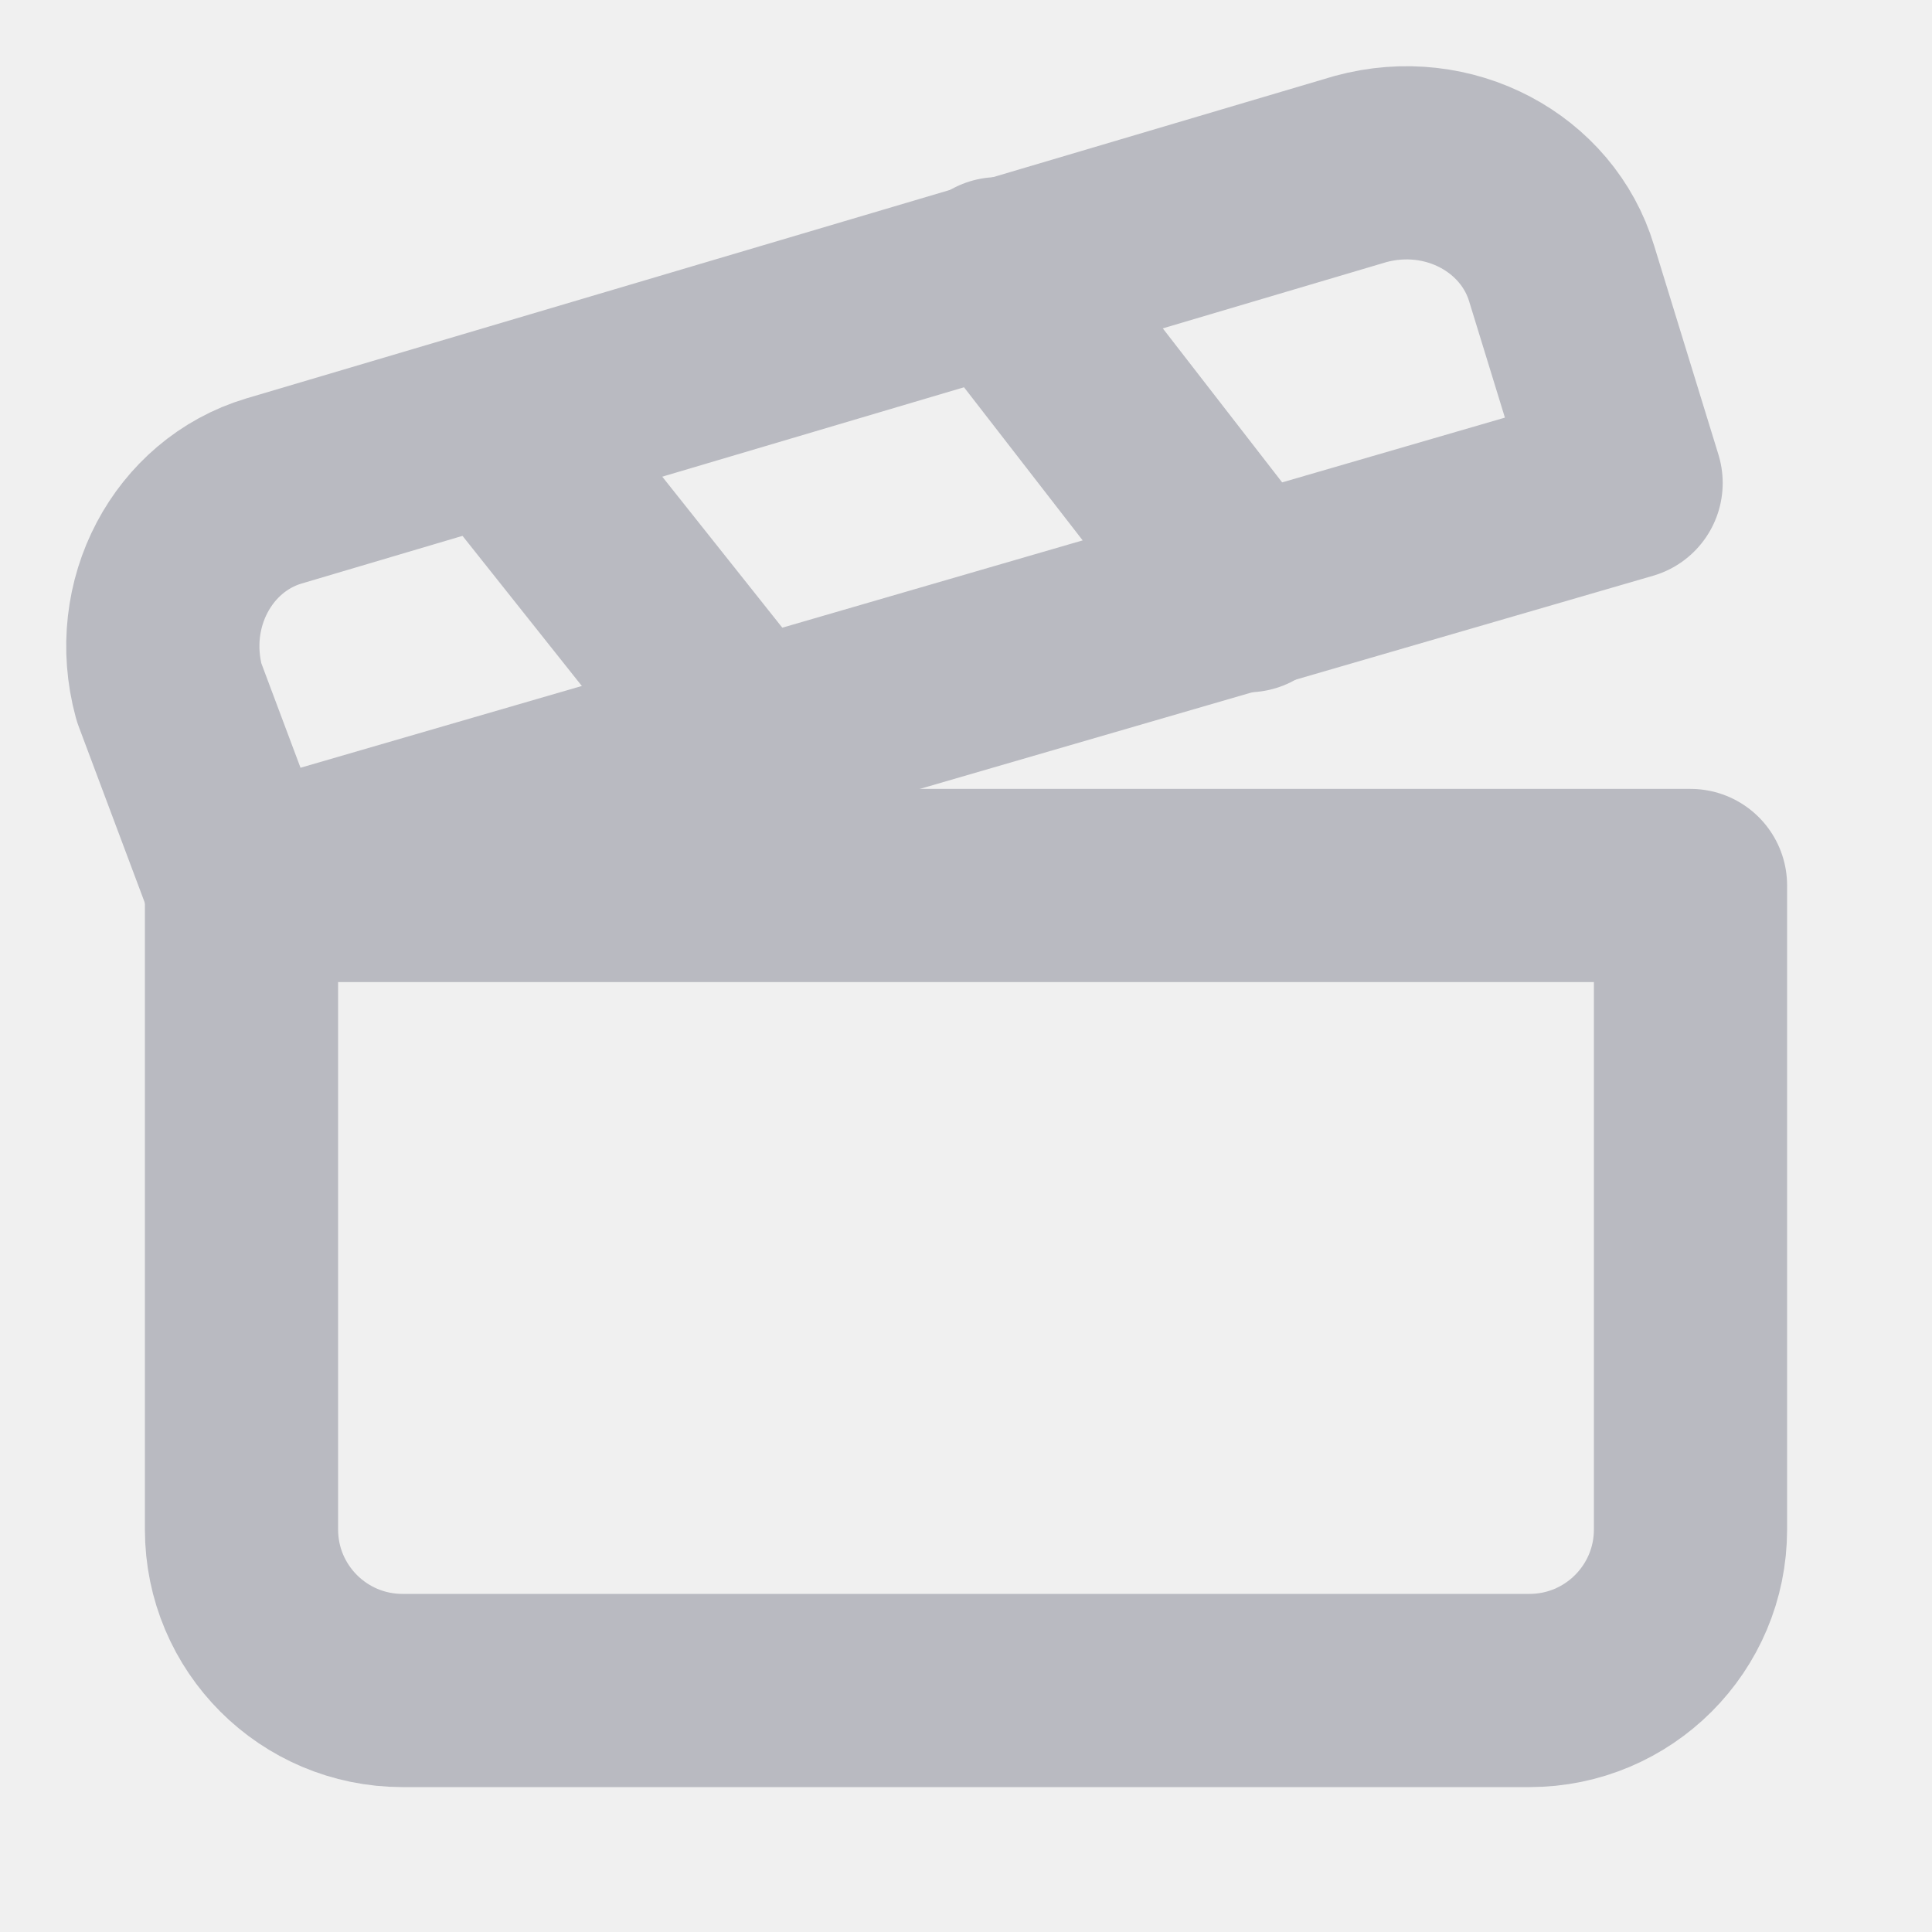
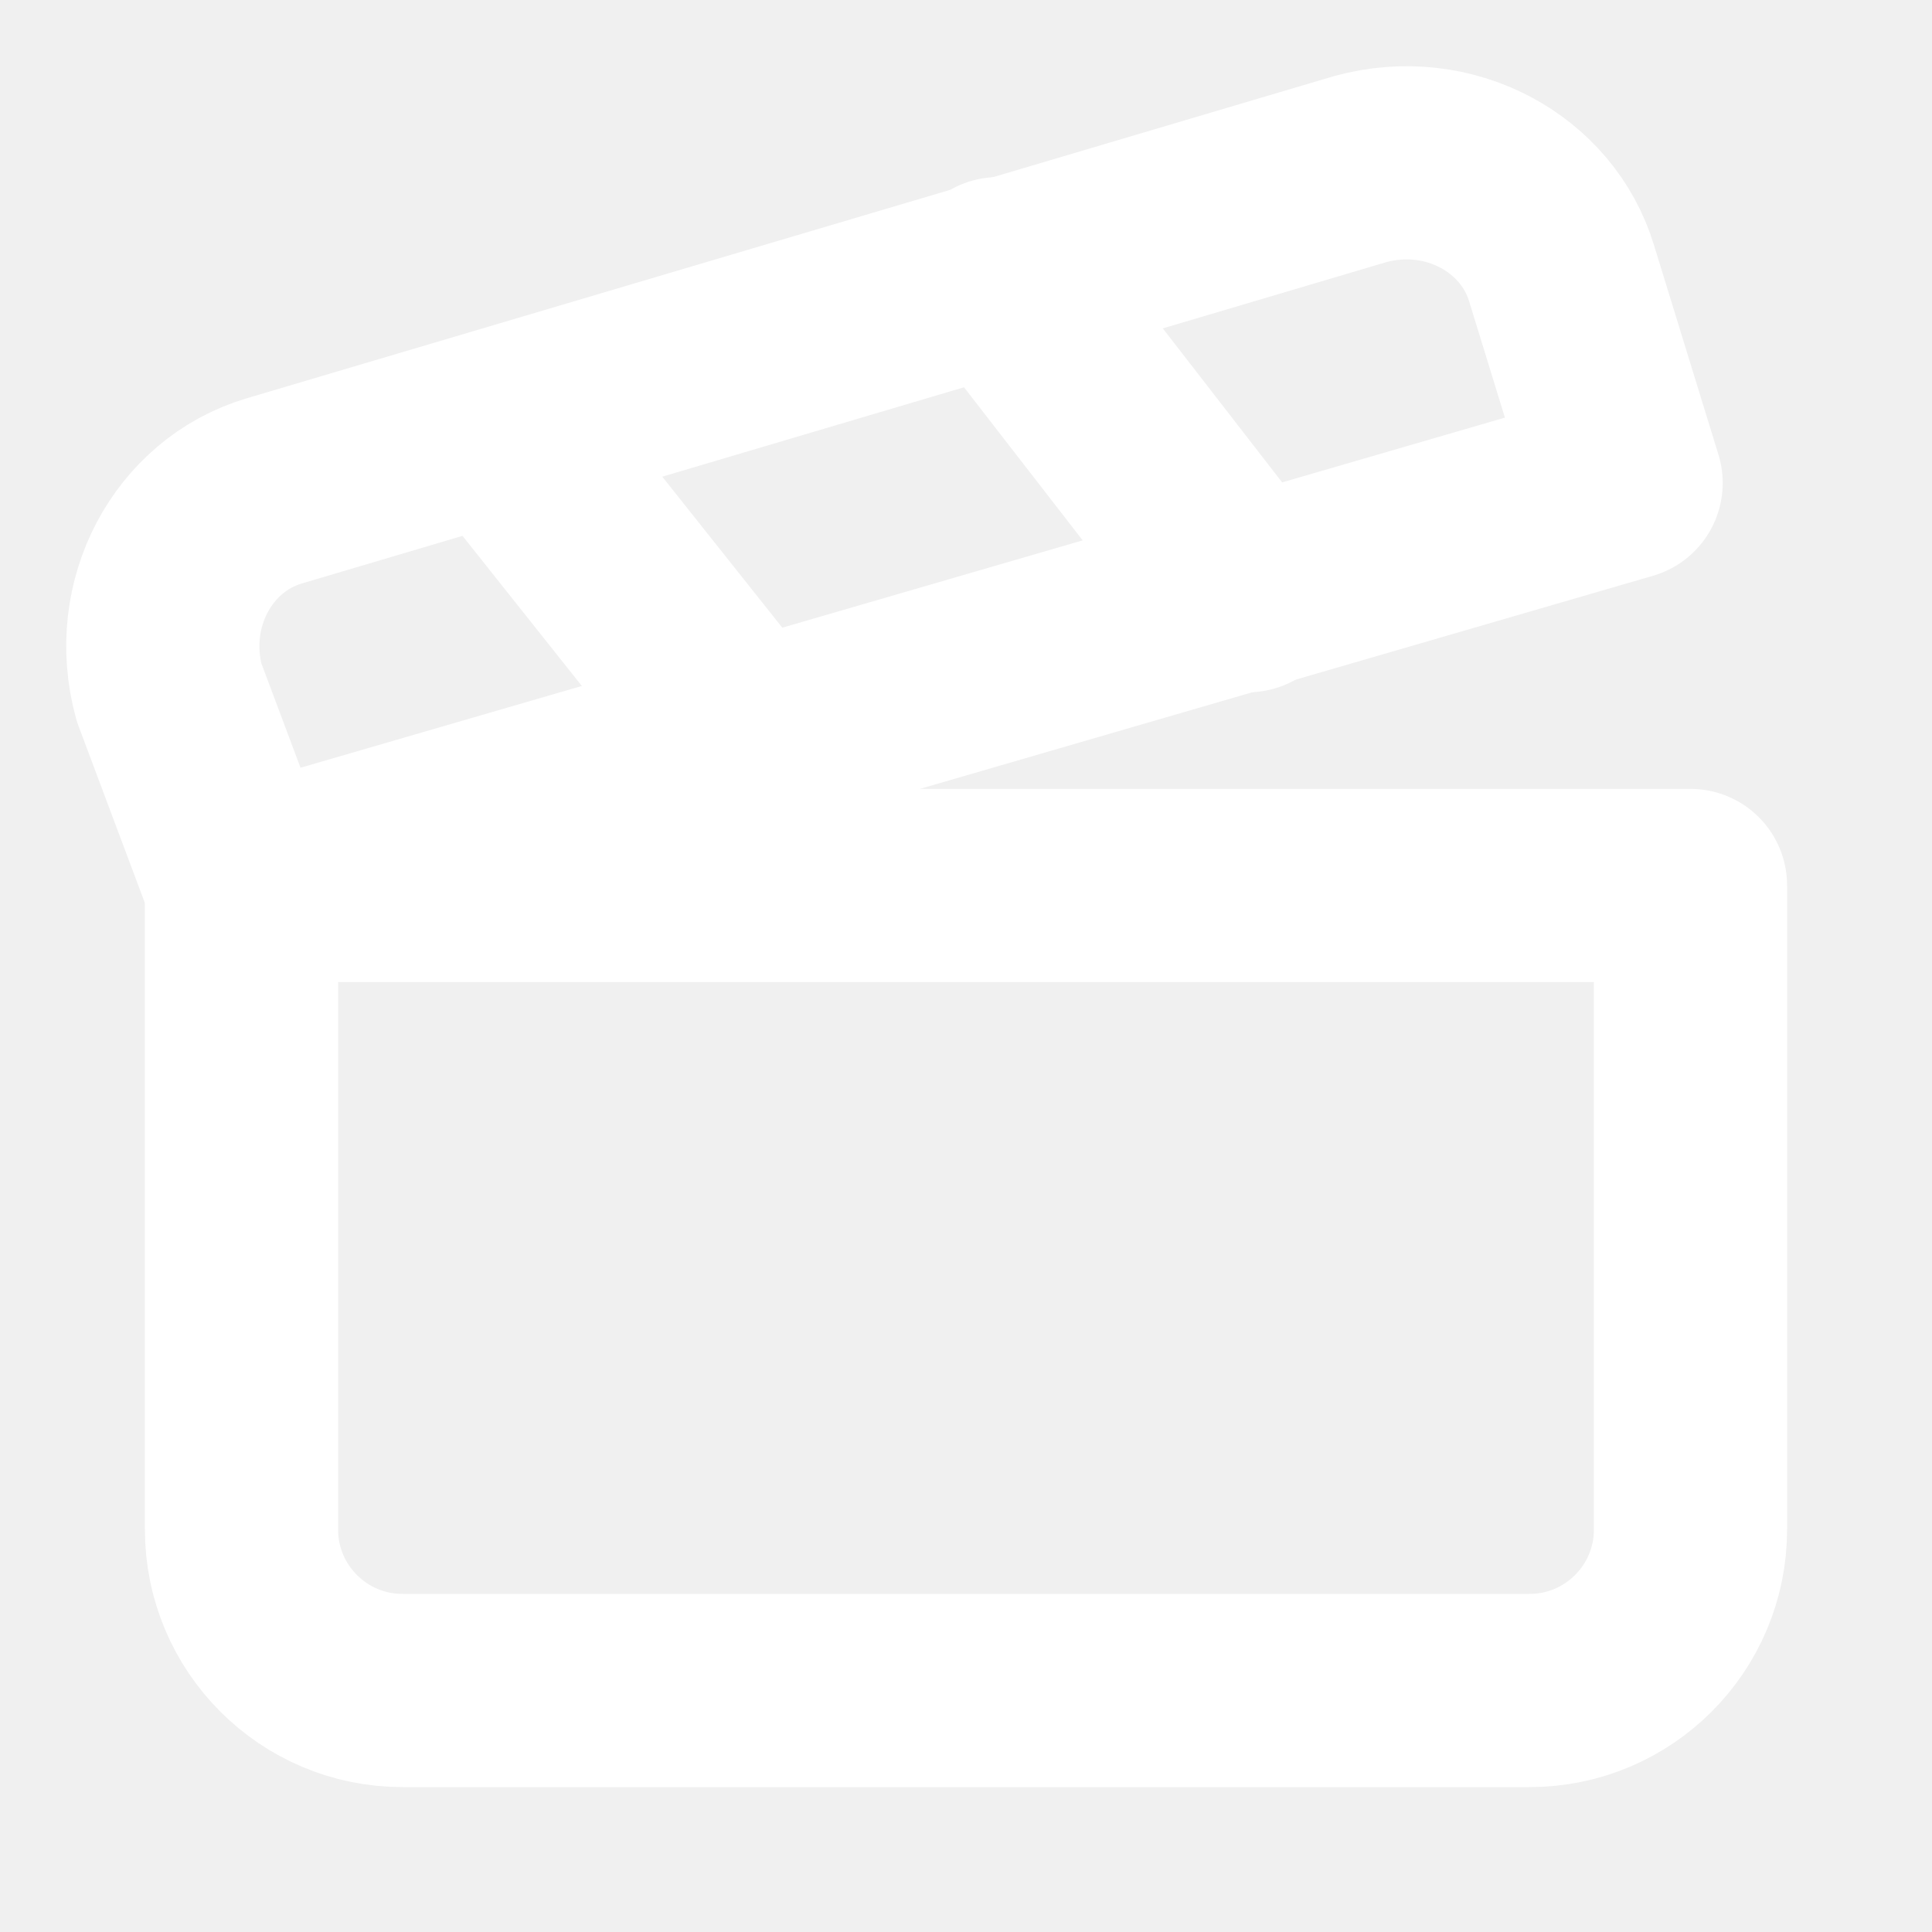
- <svg xmlns="http://www.w3.org/2000/svg" width="24" height="24" viewBox="0 0 24 24" fill="none" stroke="#b9bac1" stroke-width="2.4" stroke-linecap="round" stroke-linejoin="round">
+ <svg xmlns="http://www.w3.org/2000/svg" width="24" height="24" viewBox="0 0 24 24" fill="none" stroke="#ffffff" stroke-width="2.4" stroke-linecap="round" stroke-linejoin="round">
  <path d="M20.2 6 3 11l-.9-2.4c-.3-1.1.3-2.2 1.3-2.5l13.5-4c1.1-.3 2.2.3 2.5 1.3Z" />
  <path d="m6.2 5.3 3.1 3.9" />
  <path d="m12.4 3.4 3.1 4" />
  <path d="M3 11h18v8a2 2 0 0 1-2 2H5a2 2 0 0 1-2-2Z" />
</svg>
